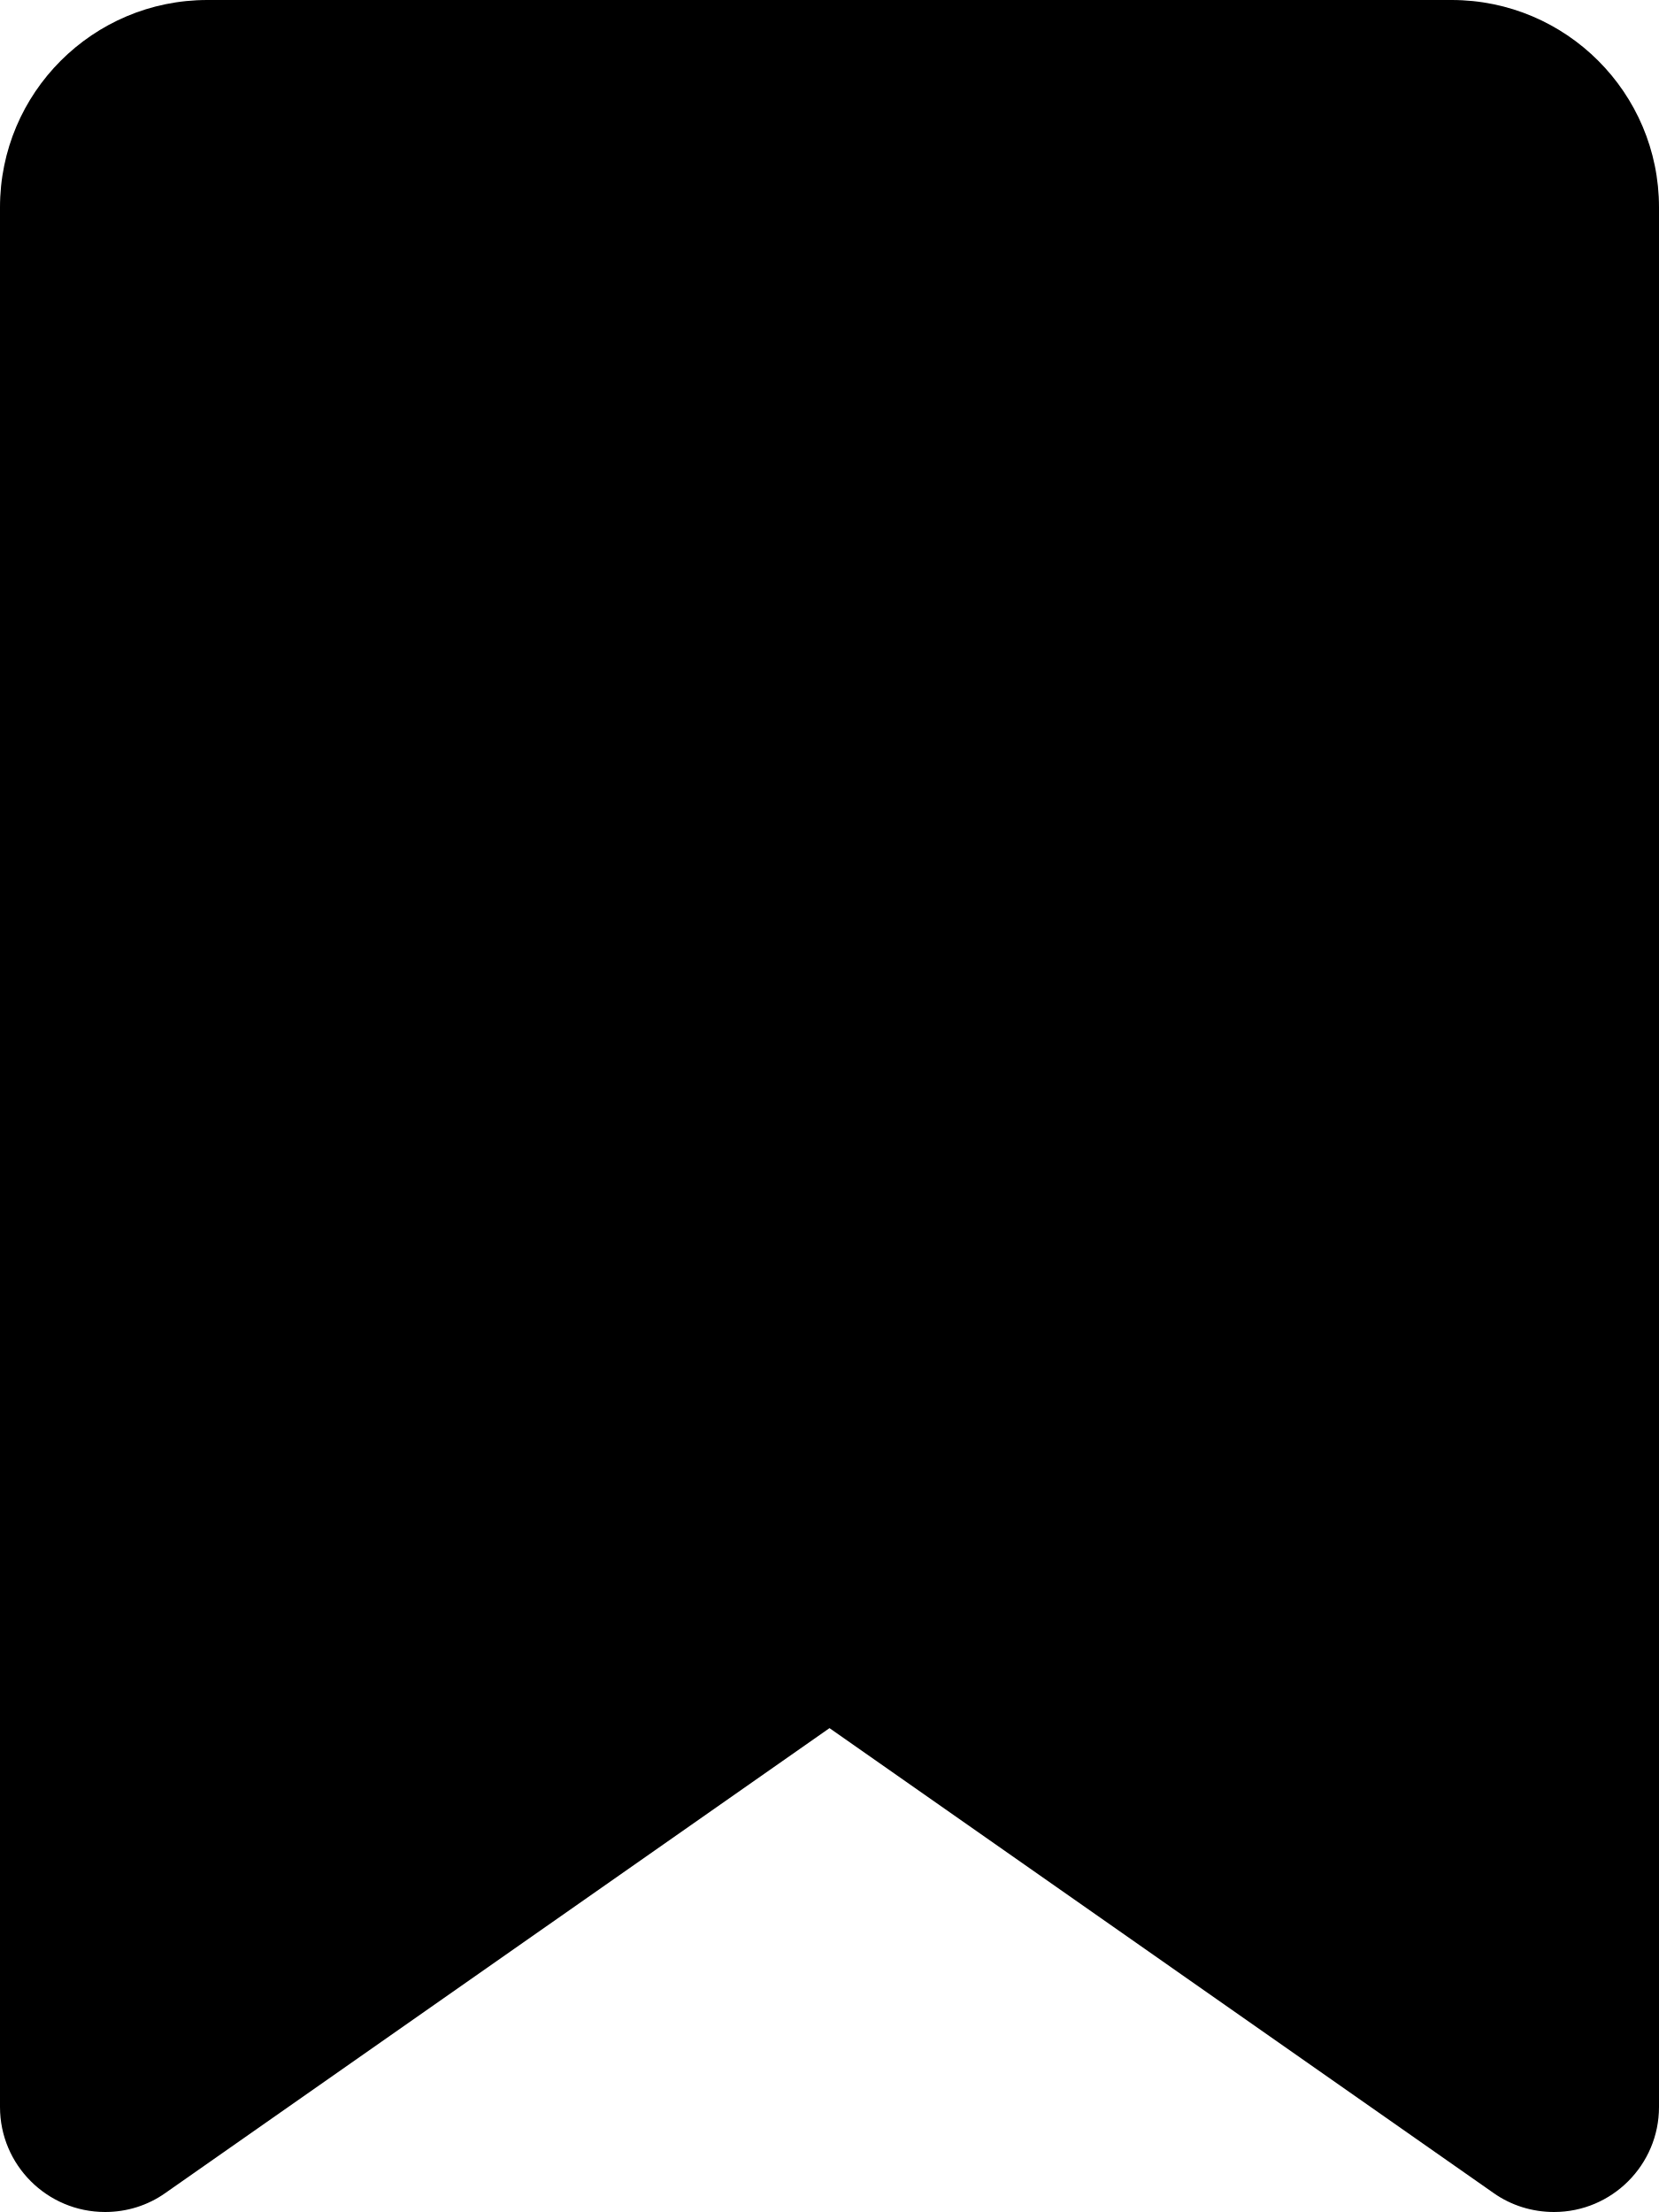
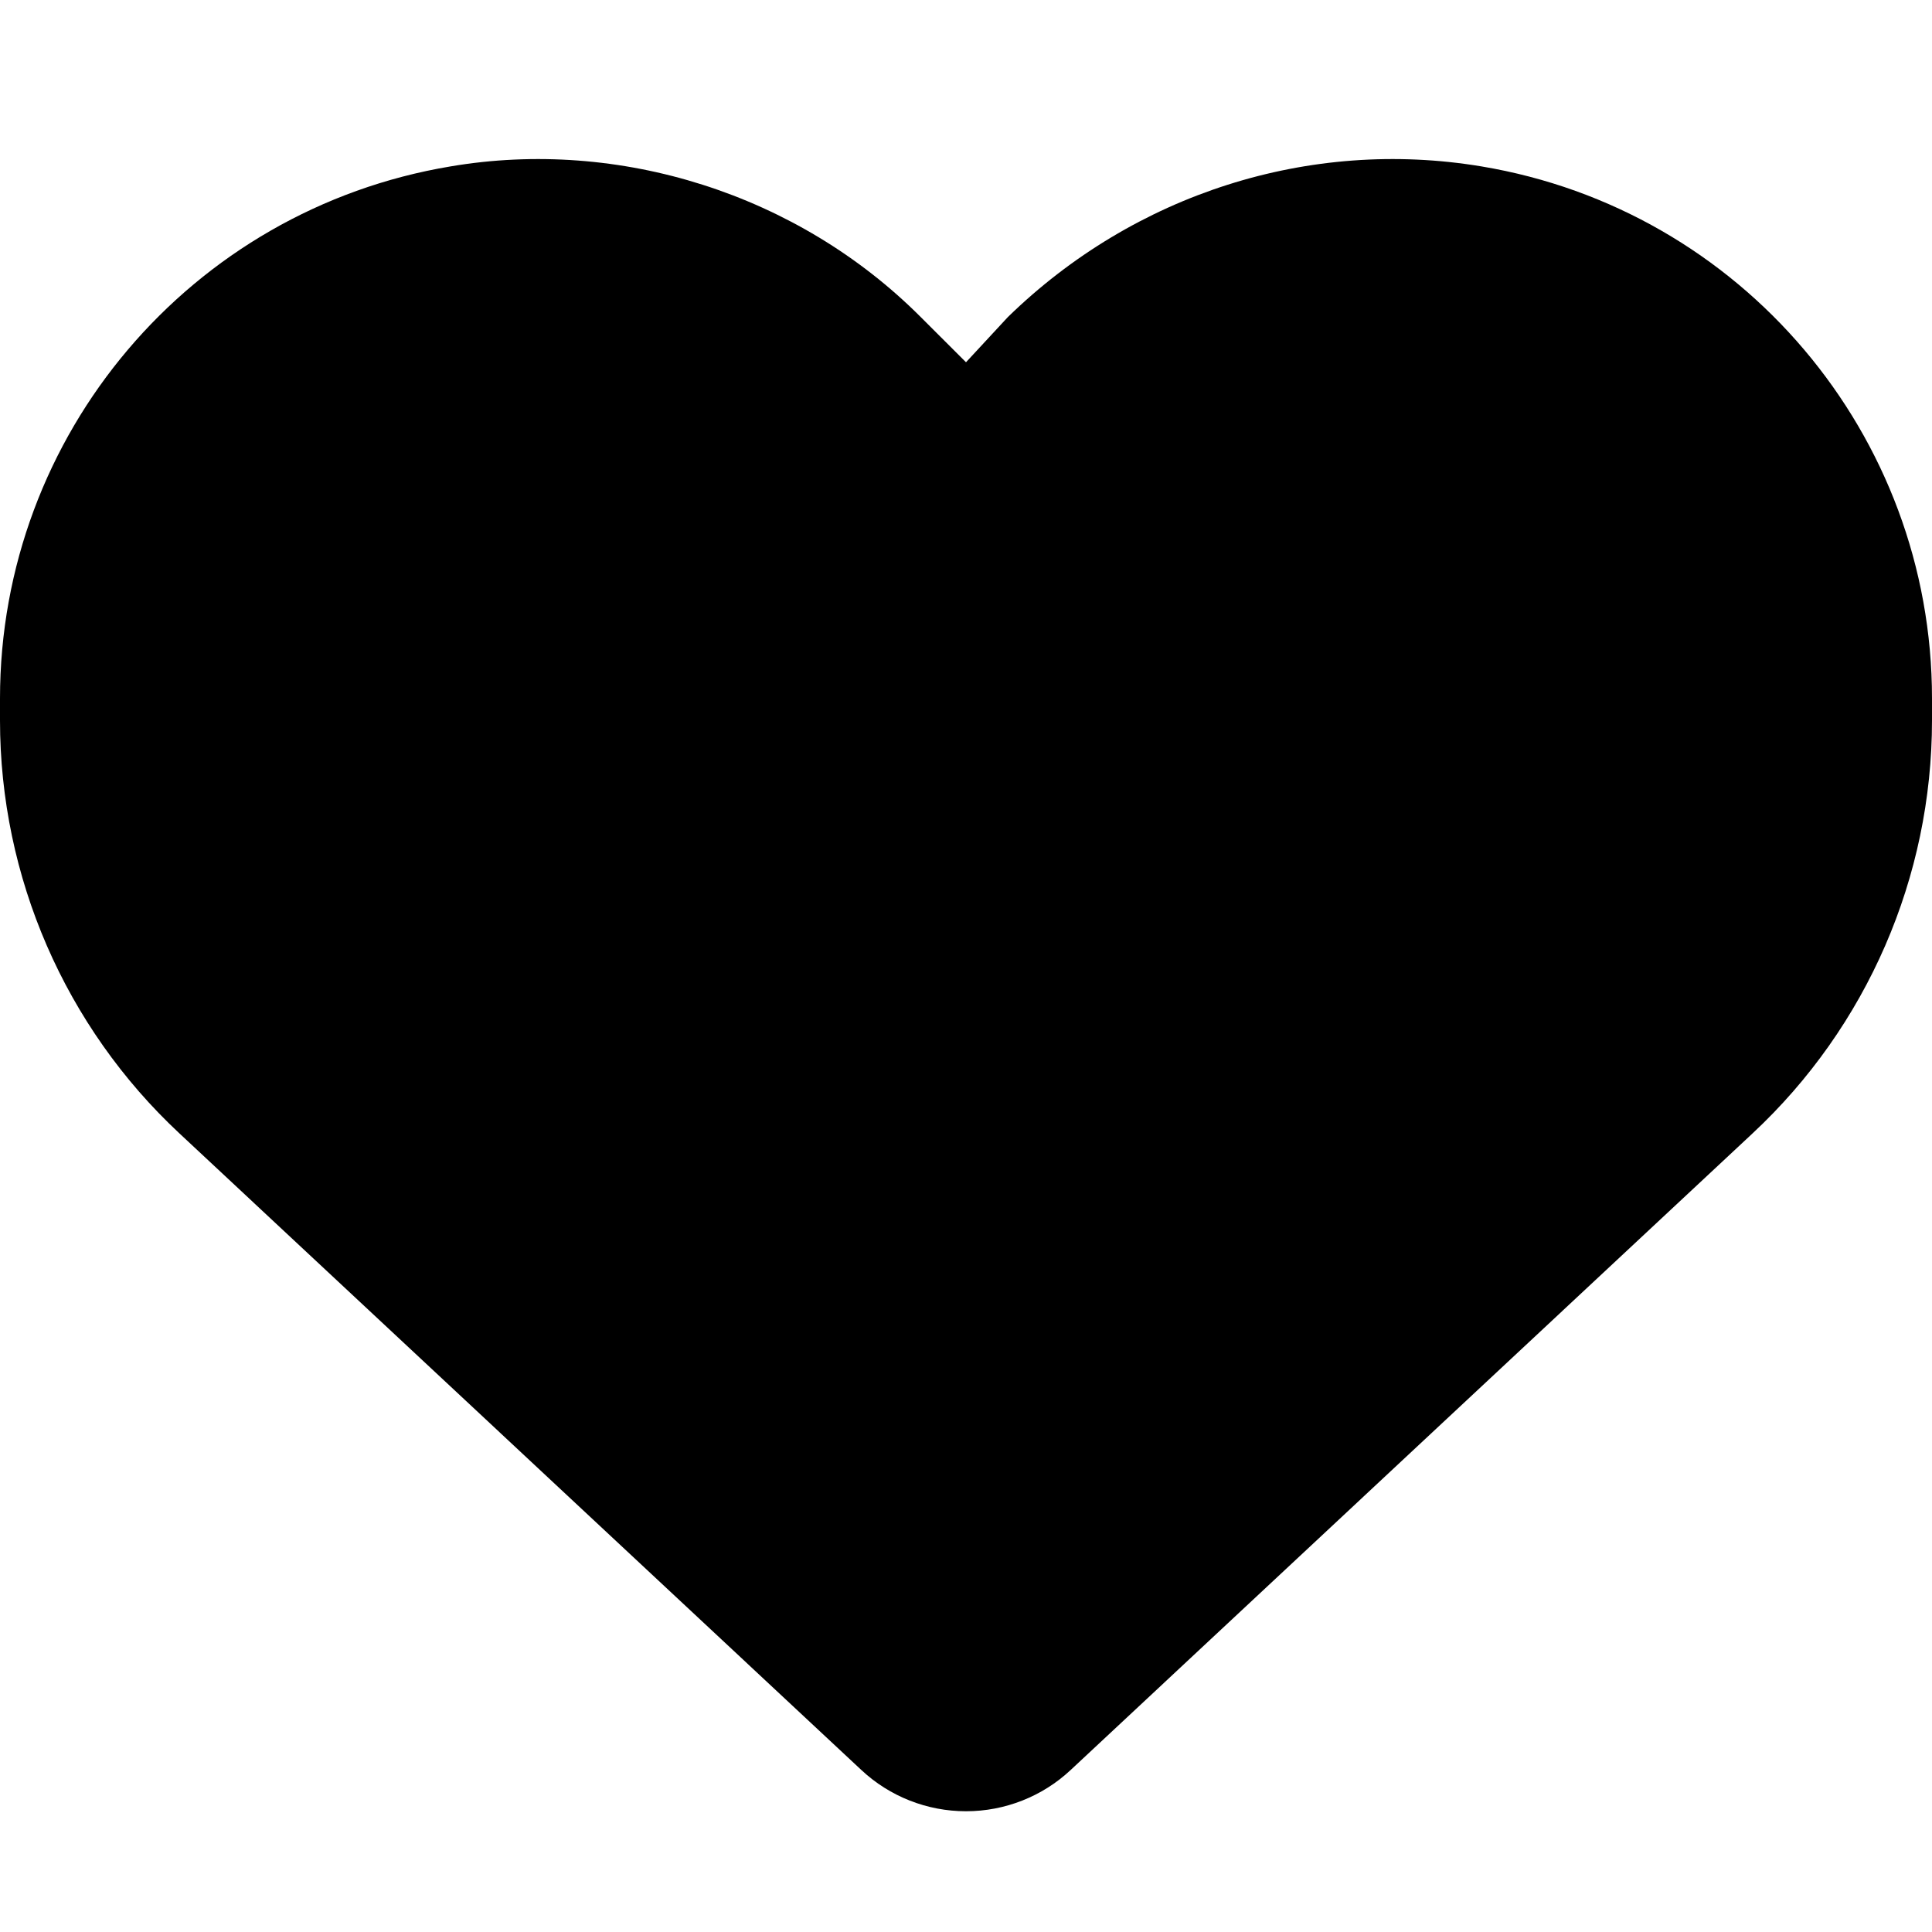
- <svg xmlns="http://www.w3.org/2000/svg" viewBox="0 0 384 512">
-   <path d="M48 0H336C362.5 0 384 21.49 384 48V487.7C384 501.1 373.1 512 359.7 512C354.7 512 349.8 510.5 345.7 507.6L192 400L38.28 507.6C34.19 510.5 29.32 512 24.33 512C10.89 512 0 501.1 0 487.7V48C0 21.49 21.49 0 48 0z" />
+ <svg xmlns="http://www.w3.org/2000/svg" viewBox="0 0 512 512">
+   <path d="M0 190.9V185.1C0 115.2 50.52 55.58 119.4 44.1C164.1 36.51 211.4 51.37 244 84.02L256 96L267.1 84.02C300.6 51.37 347 36.51 392.6 44.1C461.5 55.58 512 115.2 512 185.1V190.9C512 232.4 494.8 272.1 464.4 300.4L283.7 469.1C276.2 476.1 266.3 480 256 480C245.7 480 235.8 476.1 228.3 469.1L47.59 300.4C17.23 272.1 0 232.4 0 190.9L0 190.9z" />
</svg>
